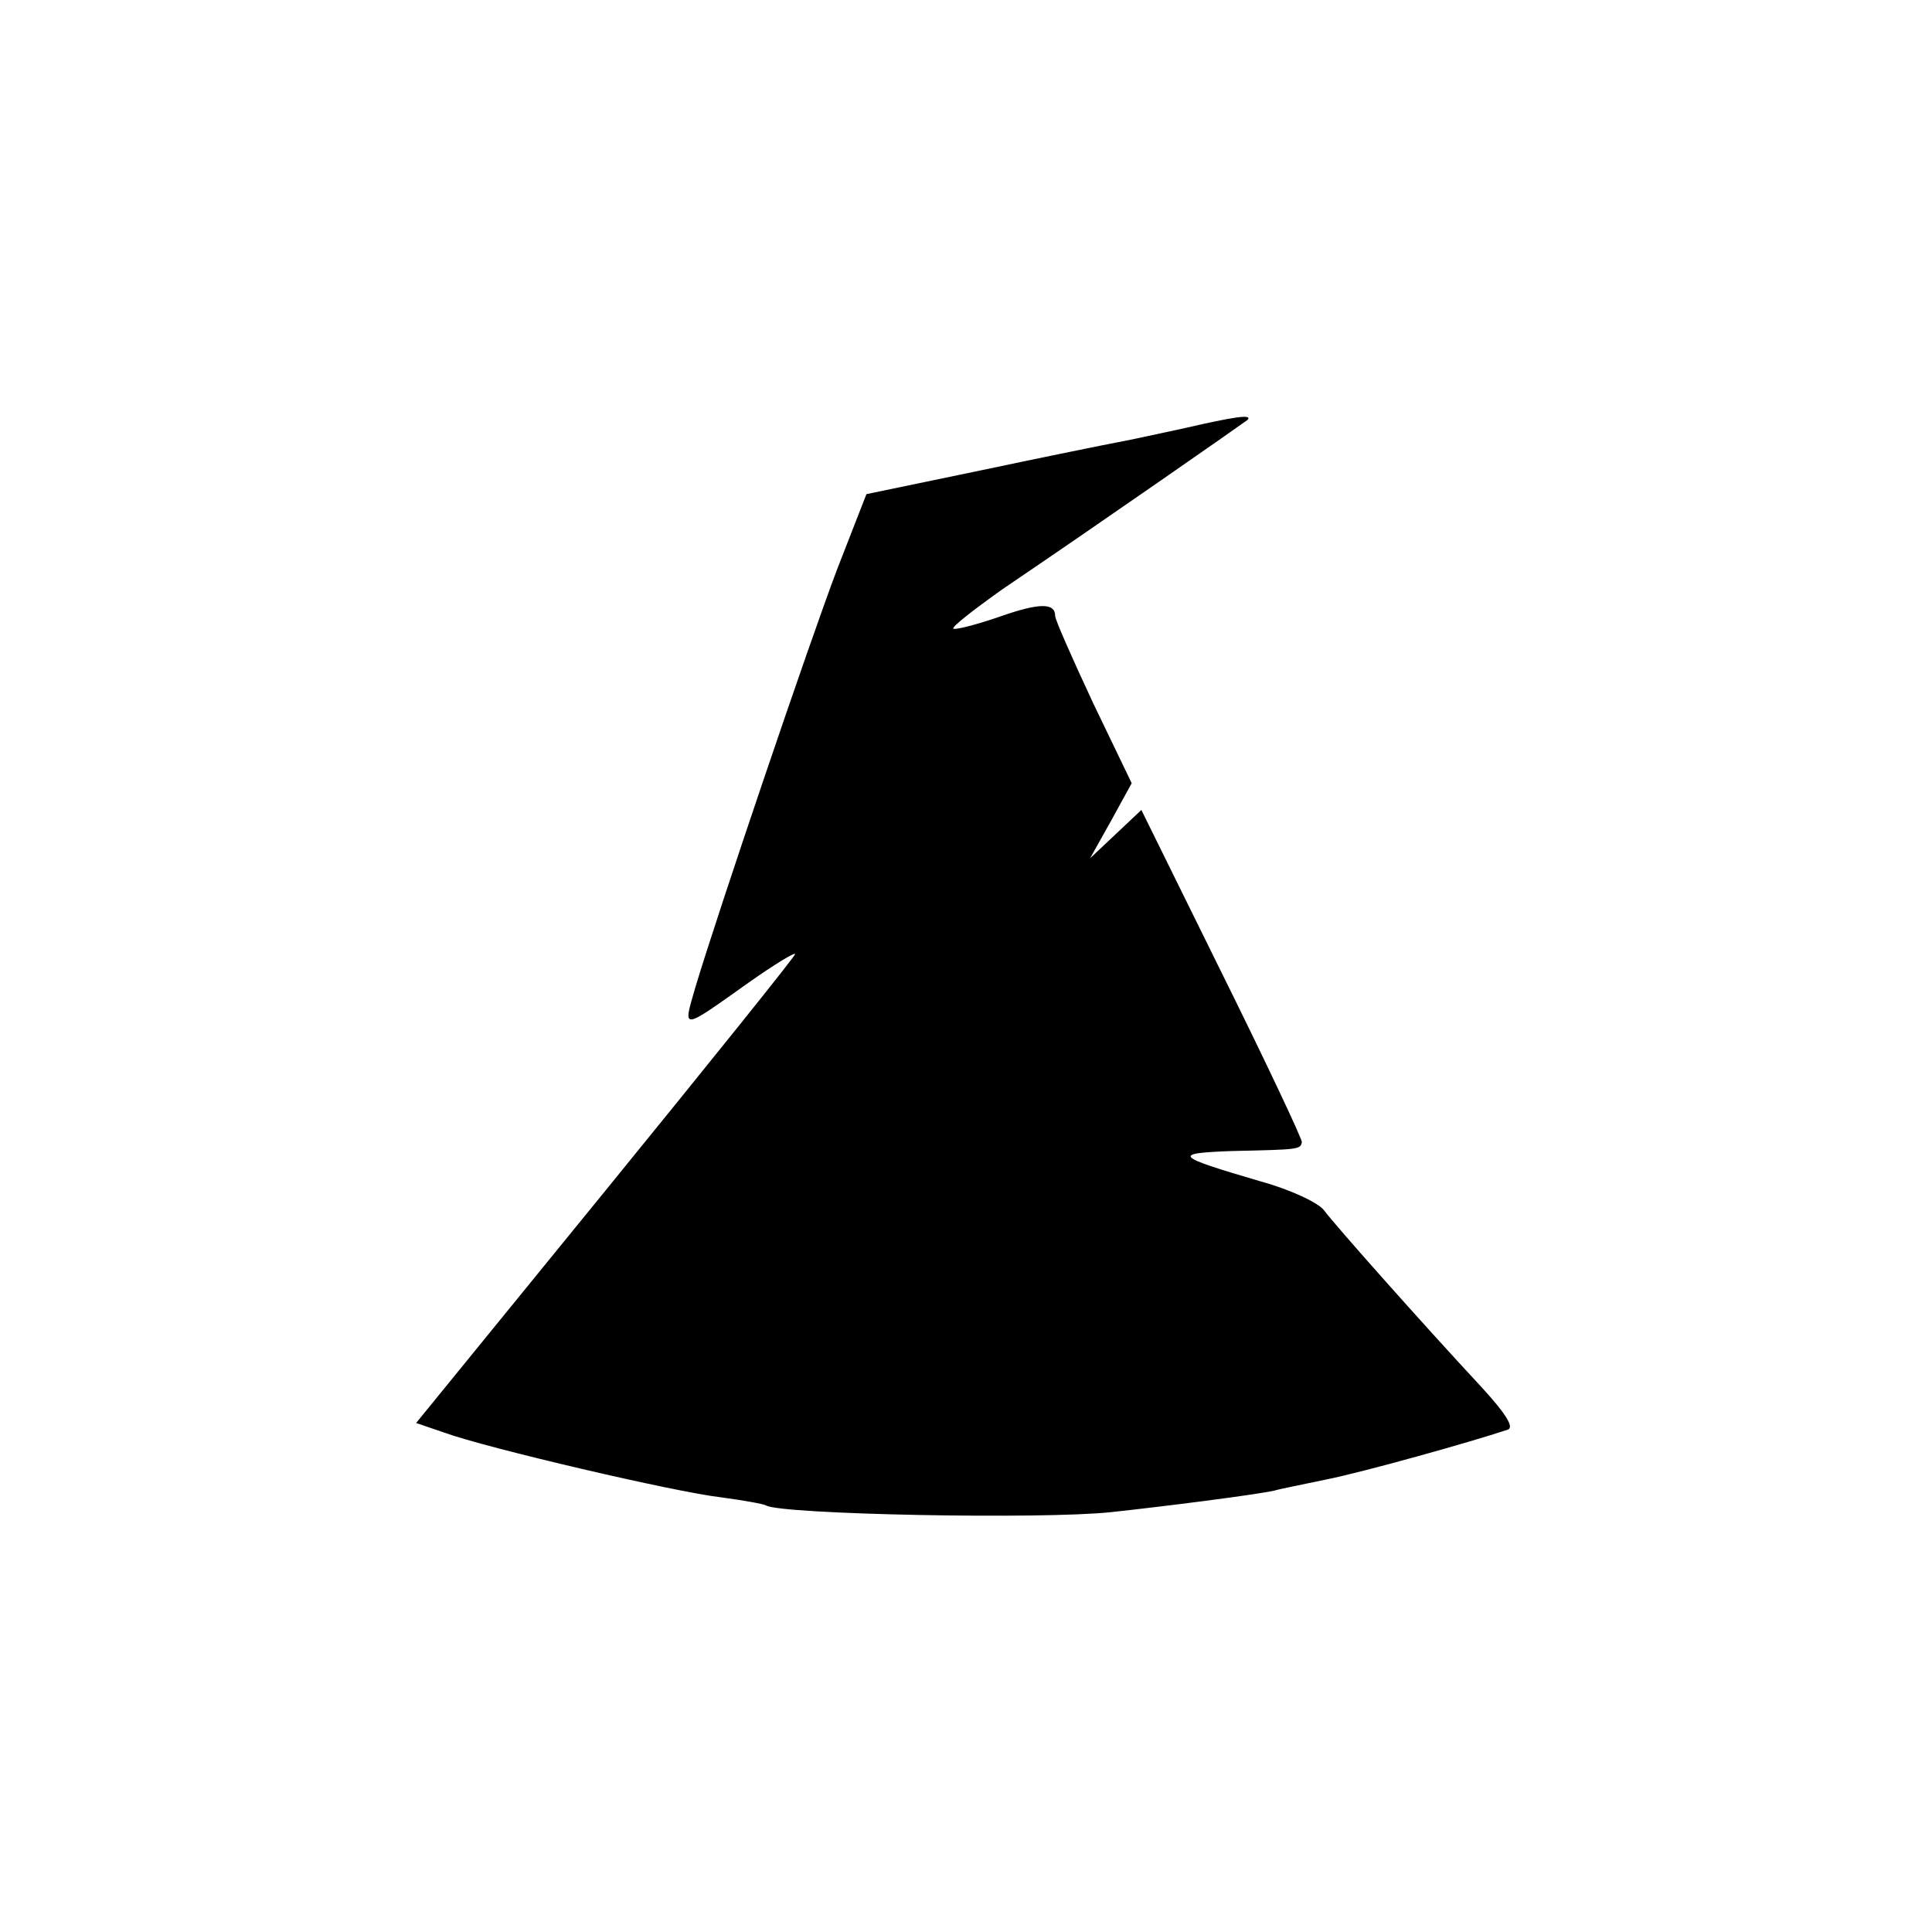
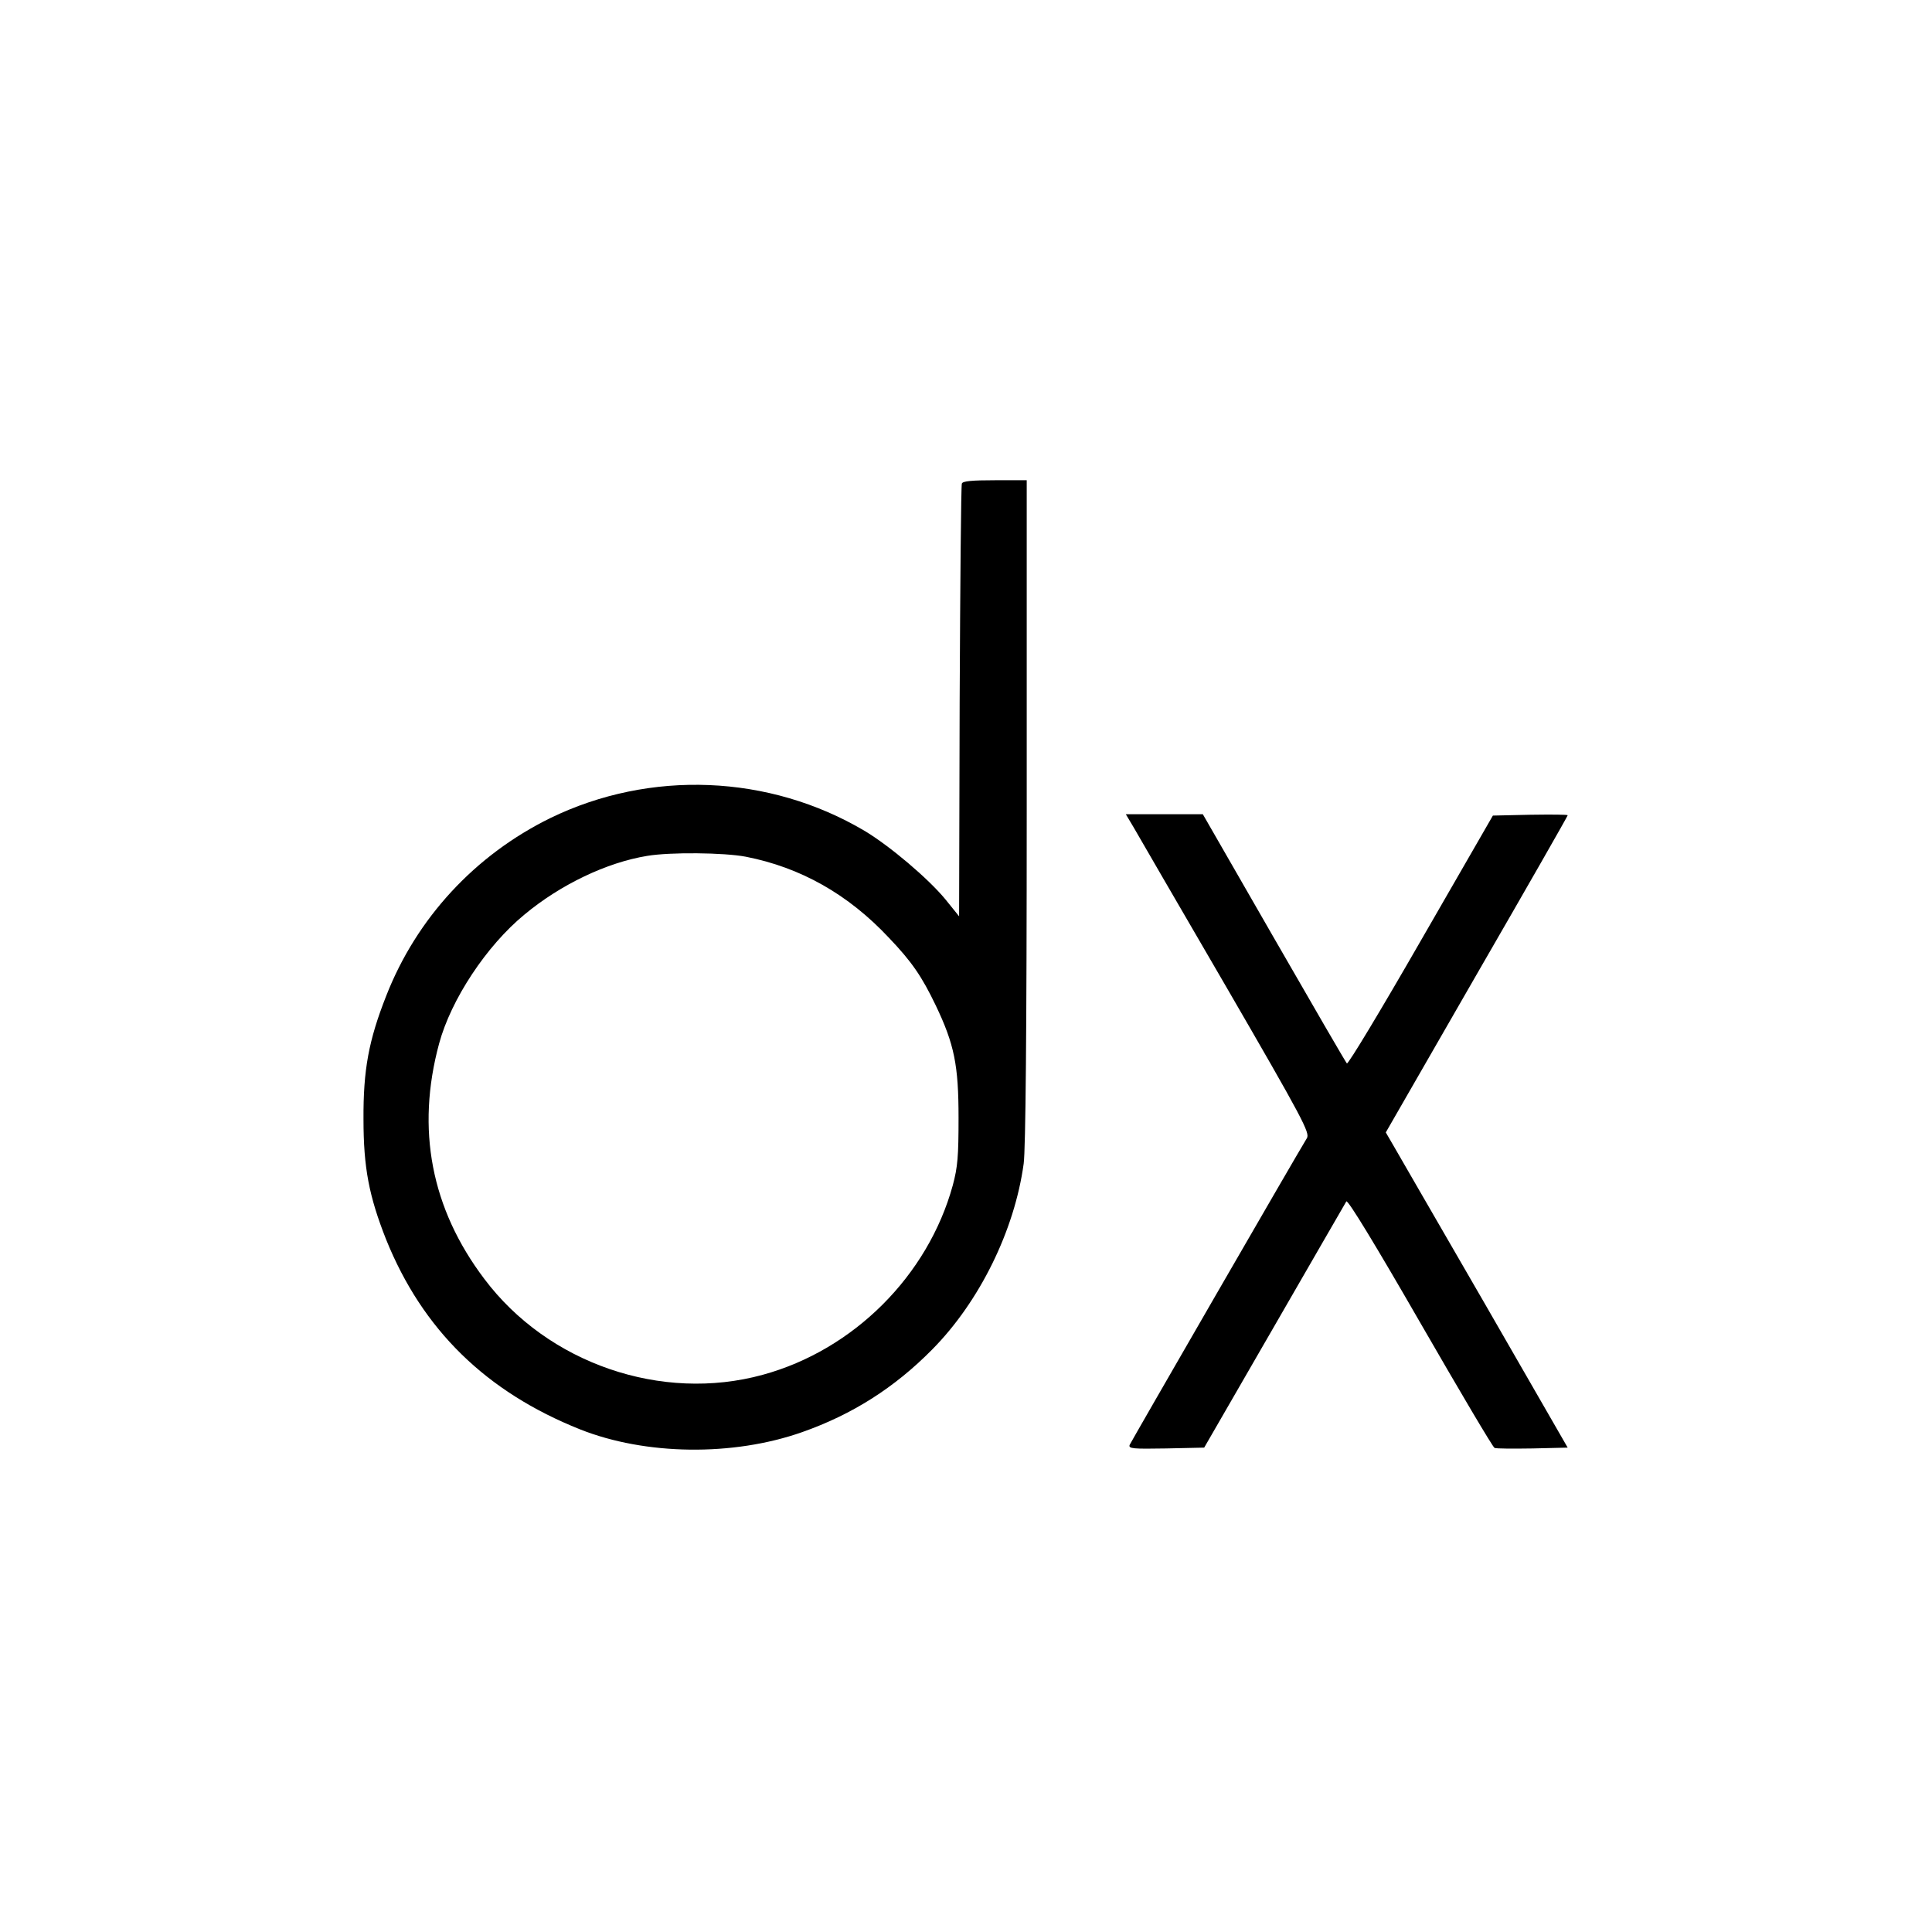
- <svg xmlns="http://www.w3.org/2000/svg" version="1.0" width="260pt" height="260pt" viewBox="0 0 260 260" preserveAspectRatio="xMidYMid meet">
-   <g transform="translate(0,260) scale(0.1,-0.1)" fill="#000000" stroke="none">
-     <path d="M1595 2024 c-33 -7 -73 -16 -90 -19 -16 -3 -100 -20 -185 -38 l-154 -32 -39 -100 c-38 -100 -161 -463 -191 -563 -17 -59 -21 -60 72 6 34 24 62 41 62 38 0 -3 -115 -146 -255 -318 l-255 -313 38 -13 c58 -21 311 -80 372 -87 30 -4 58 -9 61 -11 20 -12 369 -19 464 -9 74 8 192 23 220 29 6 2 37 8 70 15 50 10 193 50 244 67 9 3 -2 21 -35 57 -80 86 -198 219 -212 238 -7 10 -45 28 -85 39 -116 34 -121 38 -39 41 90 2 92 2 94 12 0 5 -48 107 -108 228 l-108 219 -35 -33 -34 -32 28 50 28 51 -52 108 c-28 60 -51 112 -51 117 0 18 -21 18 -75 -1 -32 -11 -60 -18 -62 -16 -3 2 28 26 66 53 133 90 325 224 330 228 7 8 -19 4 -84 -11z" />
+ <svg xmlns="http://www.w3.org/2000/svg" version="1.0" width="700pt" height="700pt" viewBox="0 0 700 700" preserveAspectRatio="xMidYMid meet">
+   <g transform="translate(0,700) scale(0.1,-0.1)" fill="#000000" stroke="none">
+     <path d="M3485 5248 c-3 -7 -6 -363 -8 -790 l-2 -778 -50 62 c-62 75 -201 193 -293 248 -345 204 -776 222 -1138 46 -273 -134 -485 -363 -595 -645 -63 -160 -83 -267 -82 -446 0 -176 20 -279 82 -436 132 -327 362 -552 703 -688 237 -94 554 -98 804 -10 182 64 335 161 472 300 171 173 298 431 331 673 7 52 11 478 11 1277 l0 1199 -115 0 c-83 0 -117 -3 -120 -12z m-783 -1352 c199 -39 371 -136 519 -294 83 -87 119 -140 169 -244 68 -142 83 -218 83 -408 0 -139 -3 -178 -21 -245 -90 -327 -359 -596 -688 -686 -367 -101 -779 41 -1009 347 -193 255 -248 543 -164 853 43 159 171 354 310 468 130 108 297 188 444 212 83 14 278 12 357 -3z" />
+     <path d="M4107 4003 c15 -27 166 -286 335 -577 280 -483 305 -531 293 -550 -33 -53 -636 -1098 -642 -1111 -5 -14 12 -15 132 -13 l138 3 254 440 c140 242 257 446 261 452 5 8 107 -160 267 -438 143 -248 264 -453 270 -455 6 -3 68 -3 138 -2 l127 3 -304 528 c-168 290 -316 547 -330 571 l-25 43 329 572 c182 315 330 574 330 577 0 3 -61 3 -136 2 l-135 -3 -261 -453 c-143 -249 -264 -450 -268 -445 -4 4 -123 209 -265 456 l-257 447 -139 0 -140 0 28 -47z" />
  </g>
</svg>
